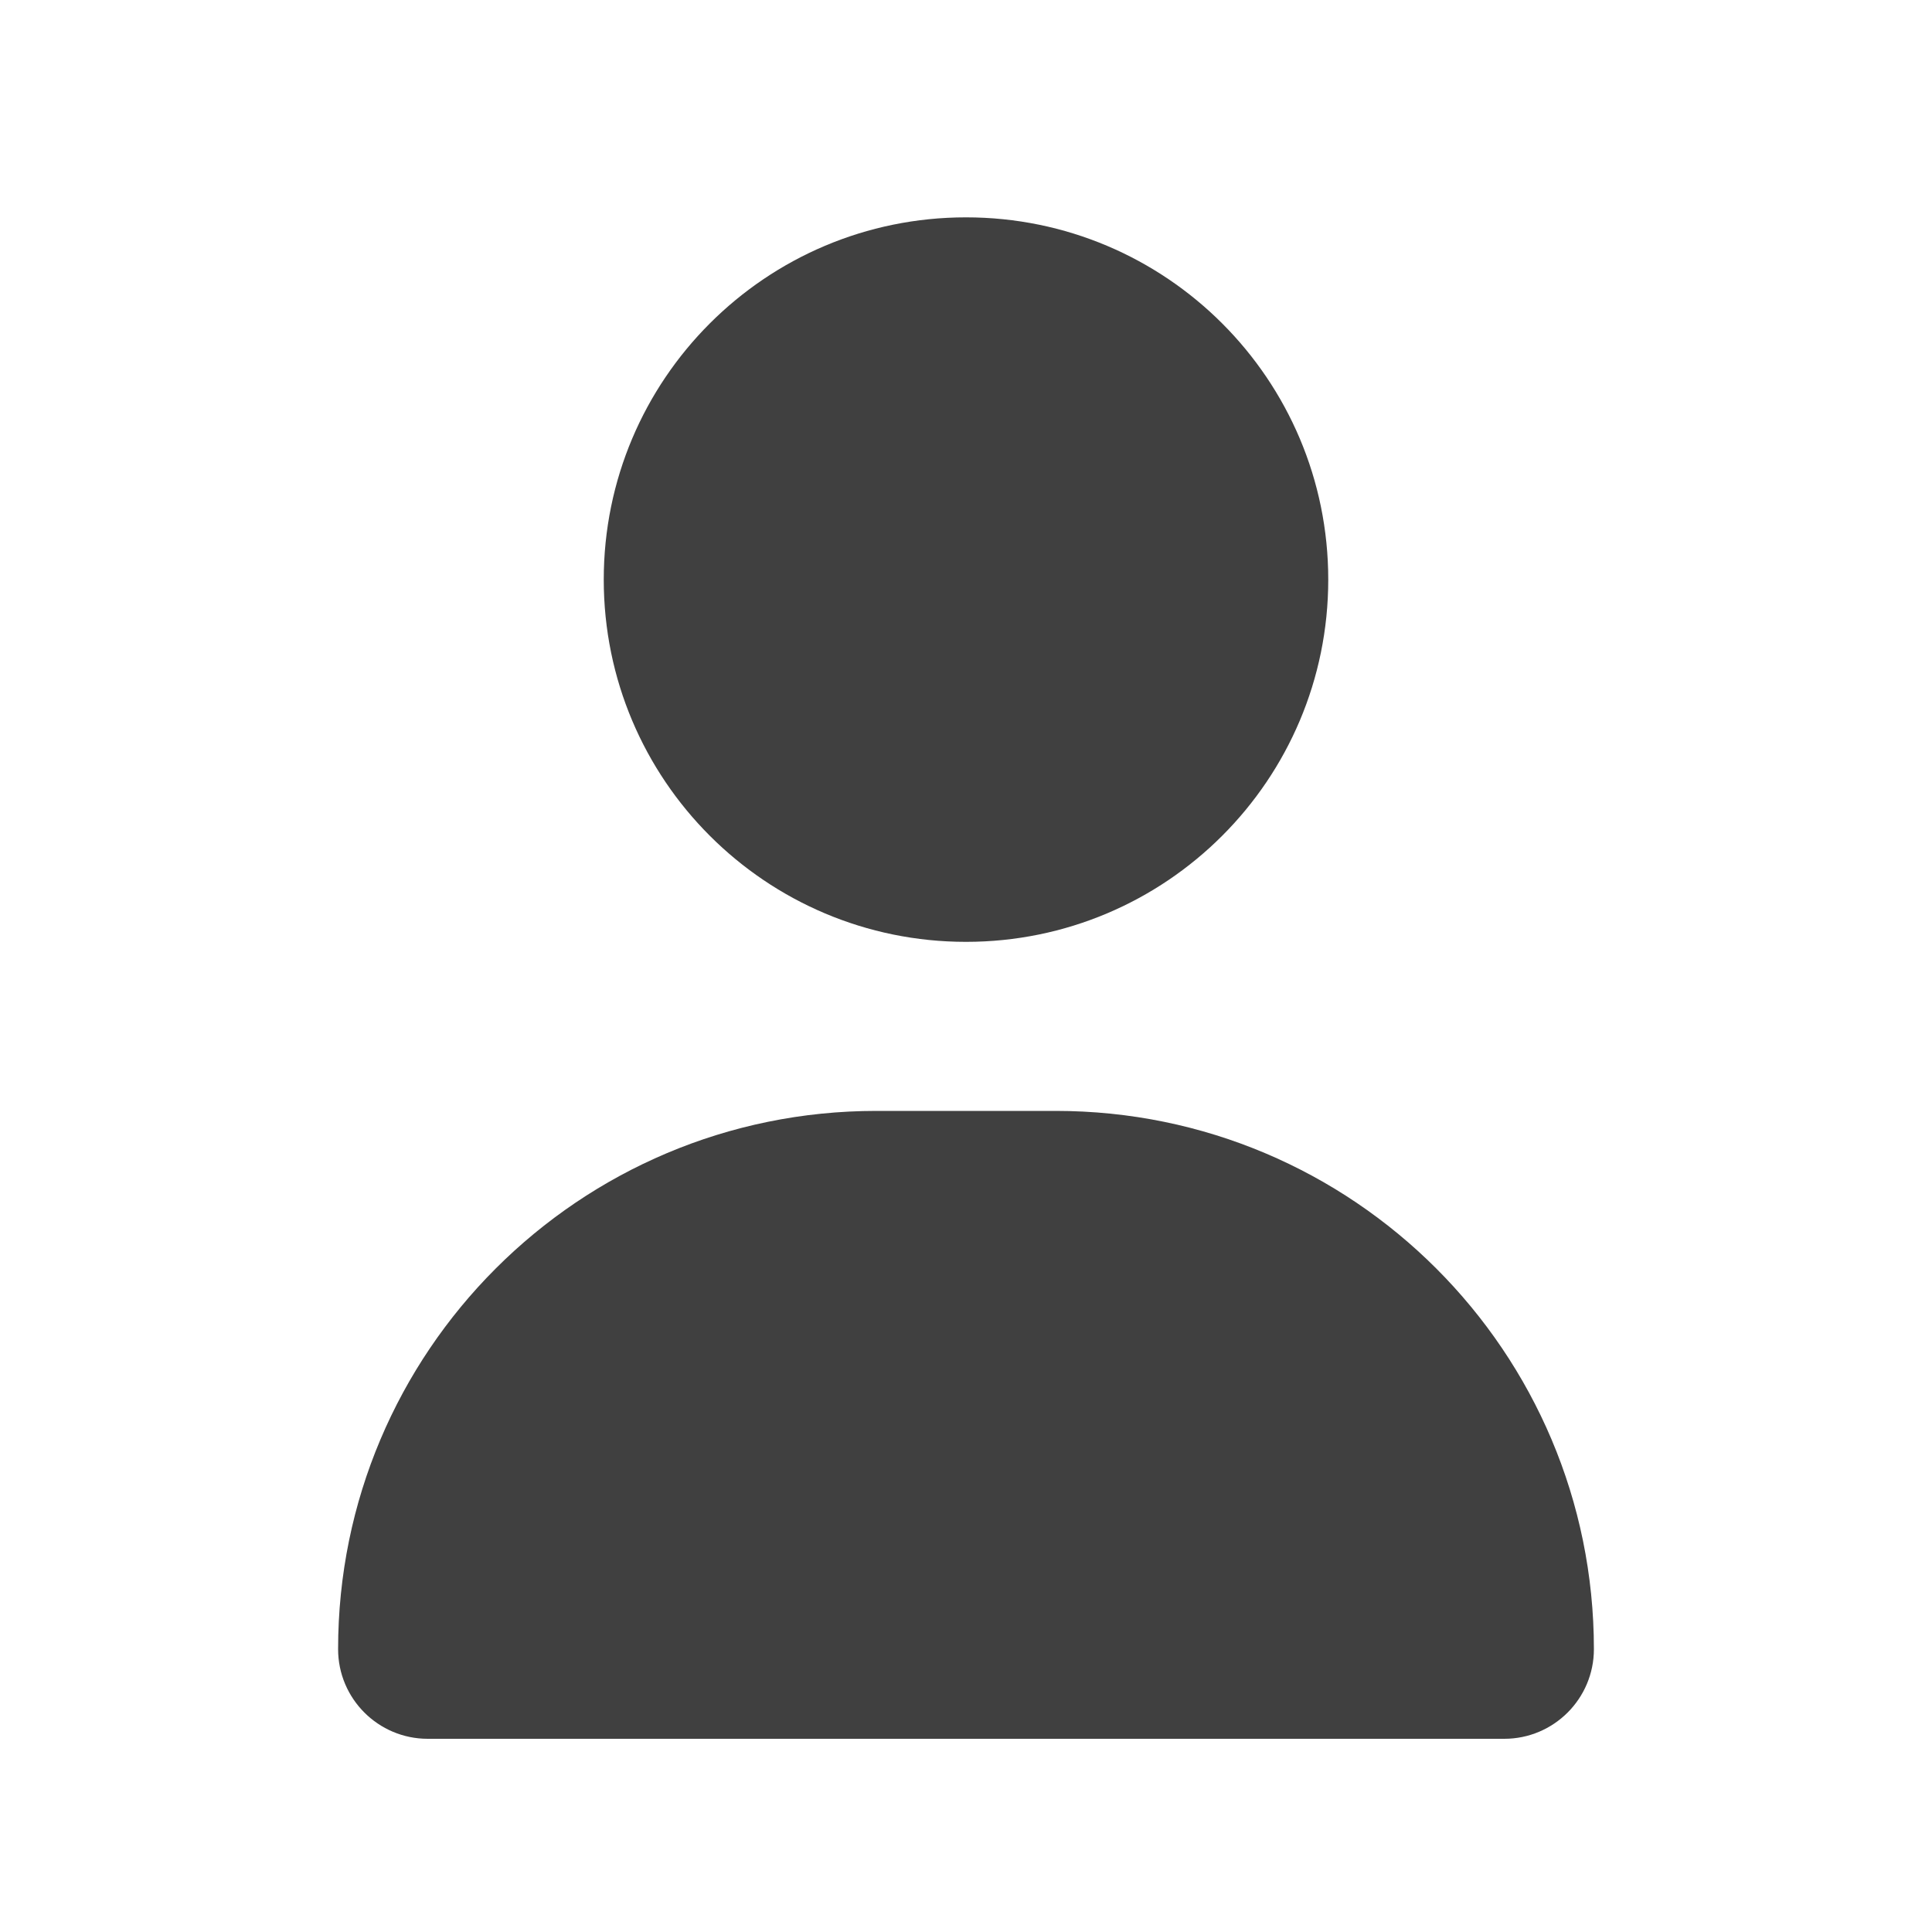
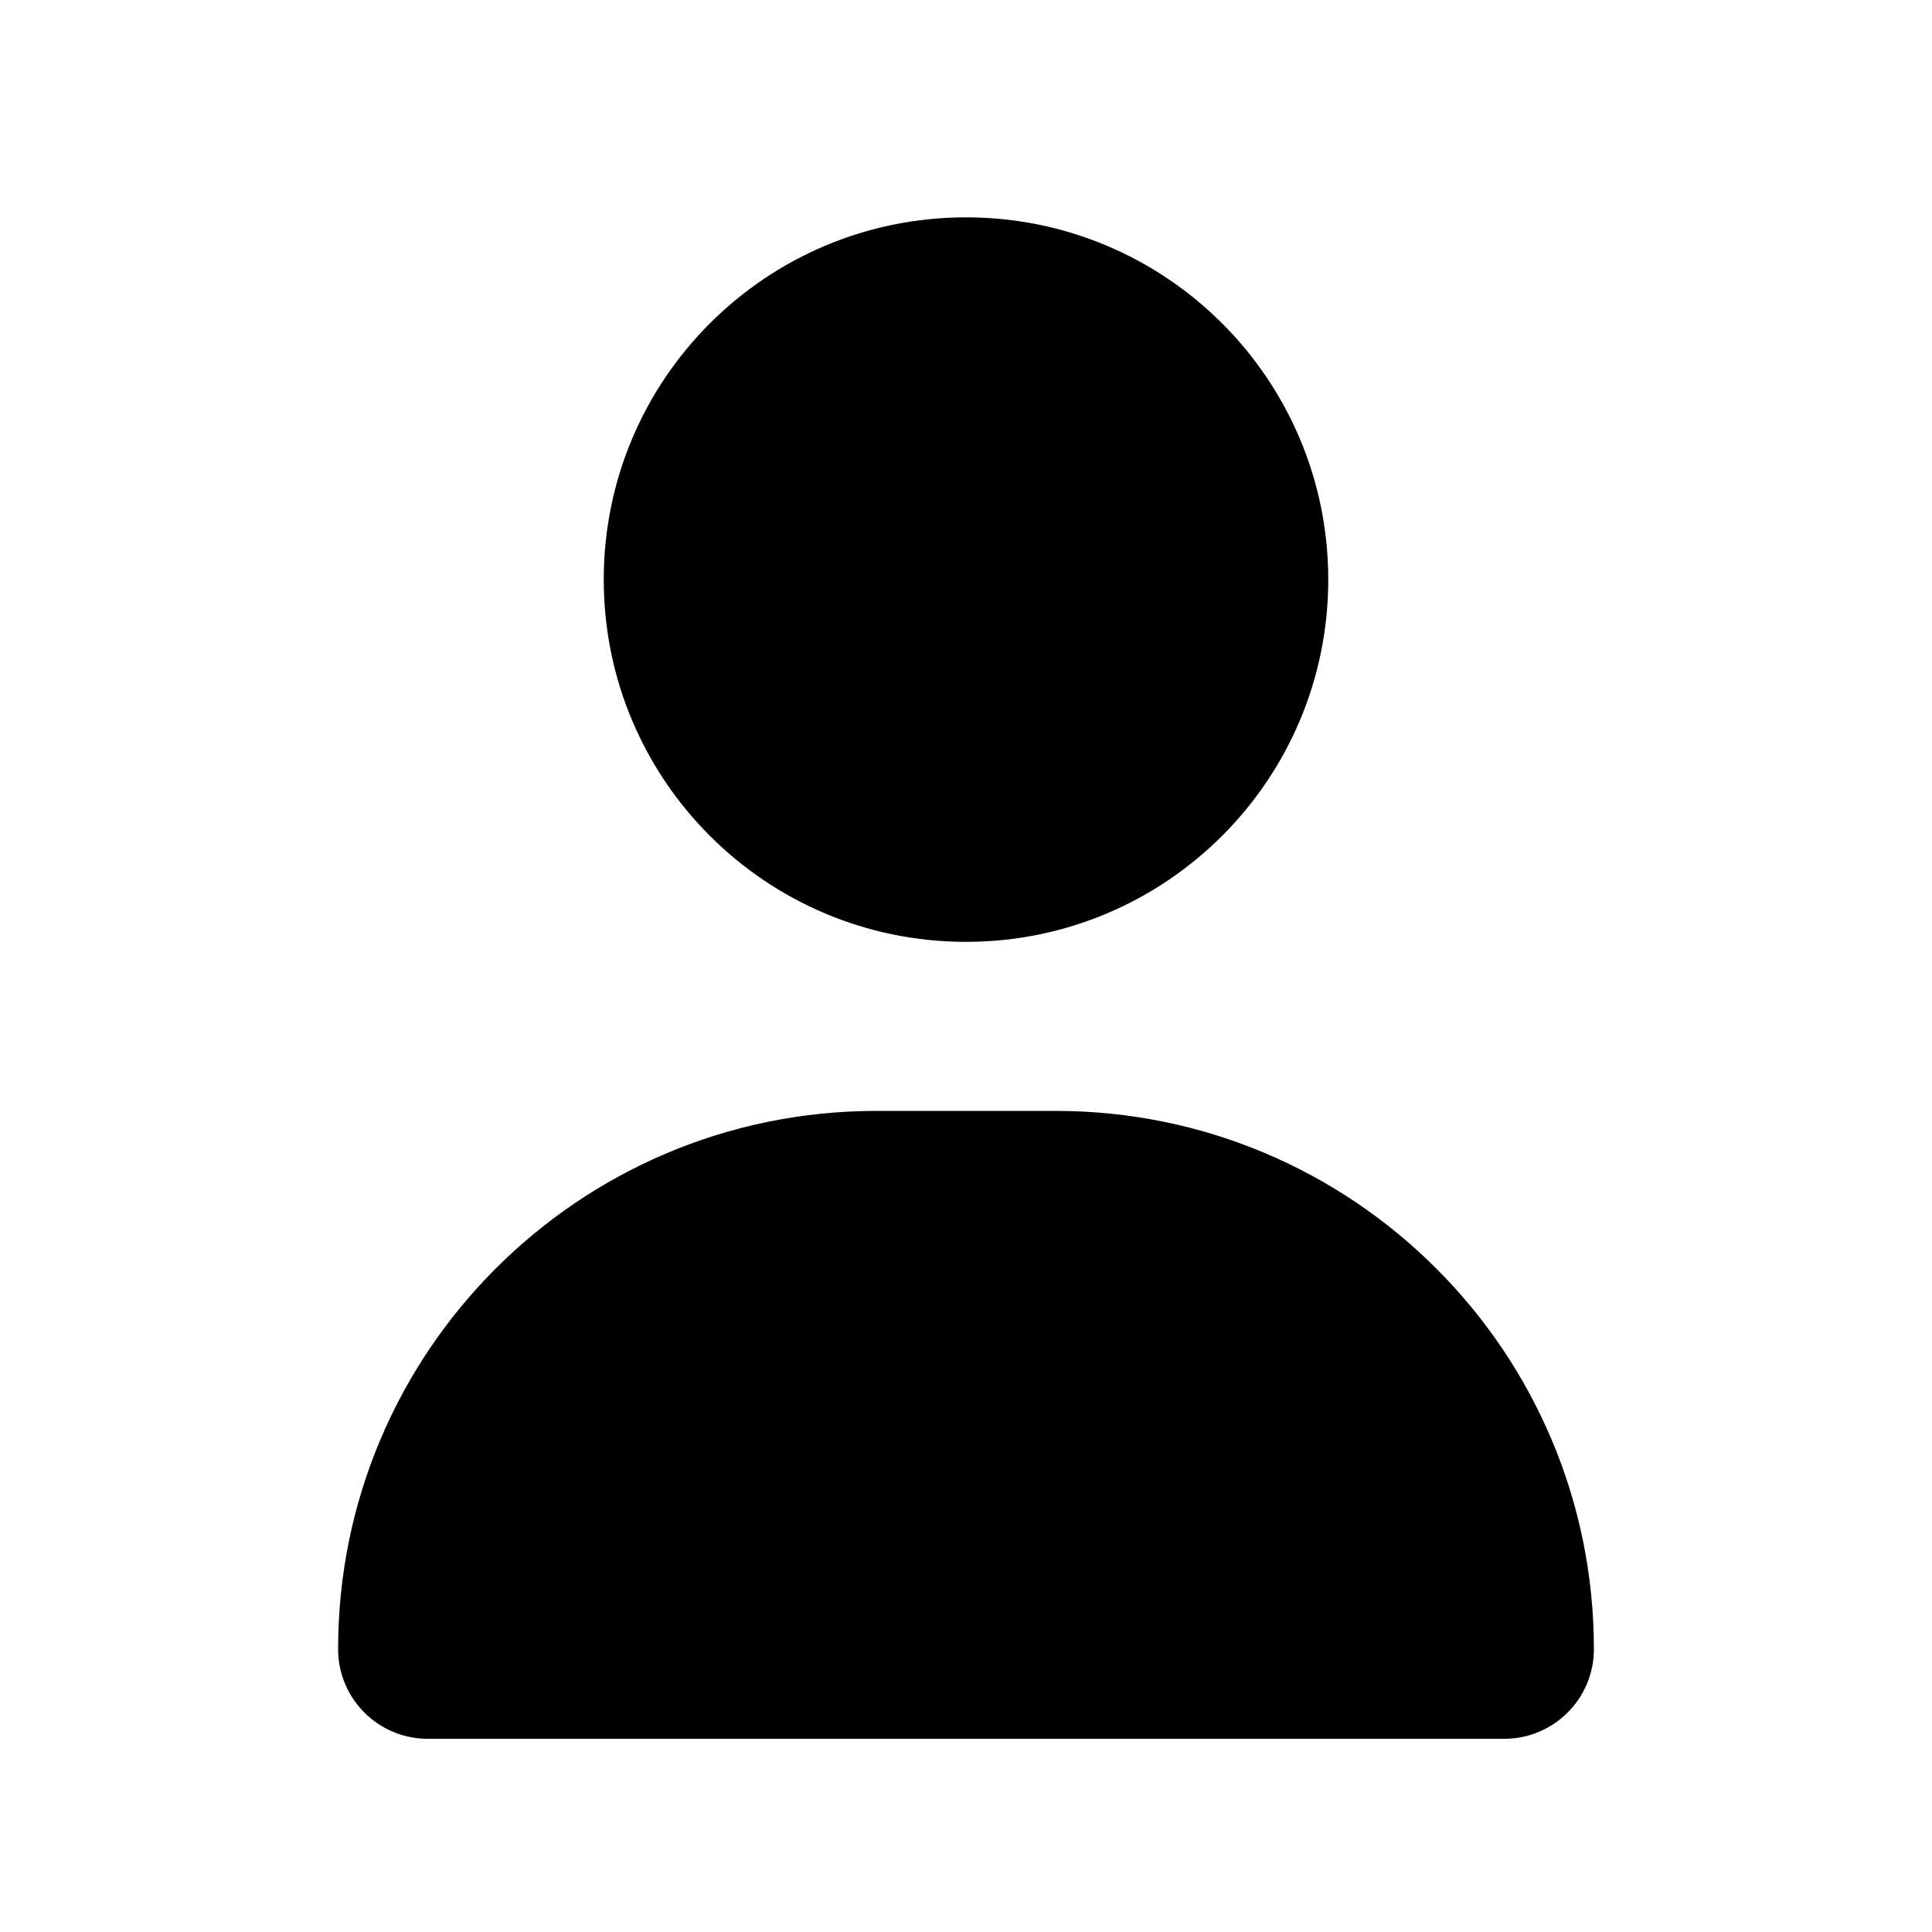
<svg xmlns="http://www.w3.org/2000/svg" viewBox="0 0 640 640">
-   <path fill="#404040" d="M320 312C386.3 312 440 258.3 440 192C440 125.7 386.3 72 320 72C253.7 72 200 125.7 200 192C200 258.3 253.7 312 320 312zM290.3 368C191.8 368 112 447.8 112 546.3C112 562.7 125.3 576 141.7 576L498.3 576C514.7 576 528 562.7 528 546.3C528 447.8 448.2 368 349.7 368L290.3 368z" />
+   <path fill="currentColor" d="M320 312C386.3 312 440 258.3 440 192C440 125.7 386.3 72 320 72C253.7 72 200 125.7 200 192C200 258.3 253.7 312 320 312zM290.3 368C191.8 368 112 447.8 112 546.3C112 562.7 125.3 576 141.7 576L498.3 576C514.7 576 528 562.7 528 546.3C528 447.8 448.2 368 349.7 368L290.3 368z" />
</svg>
